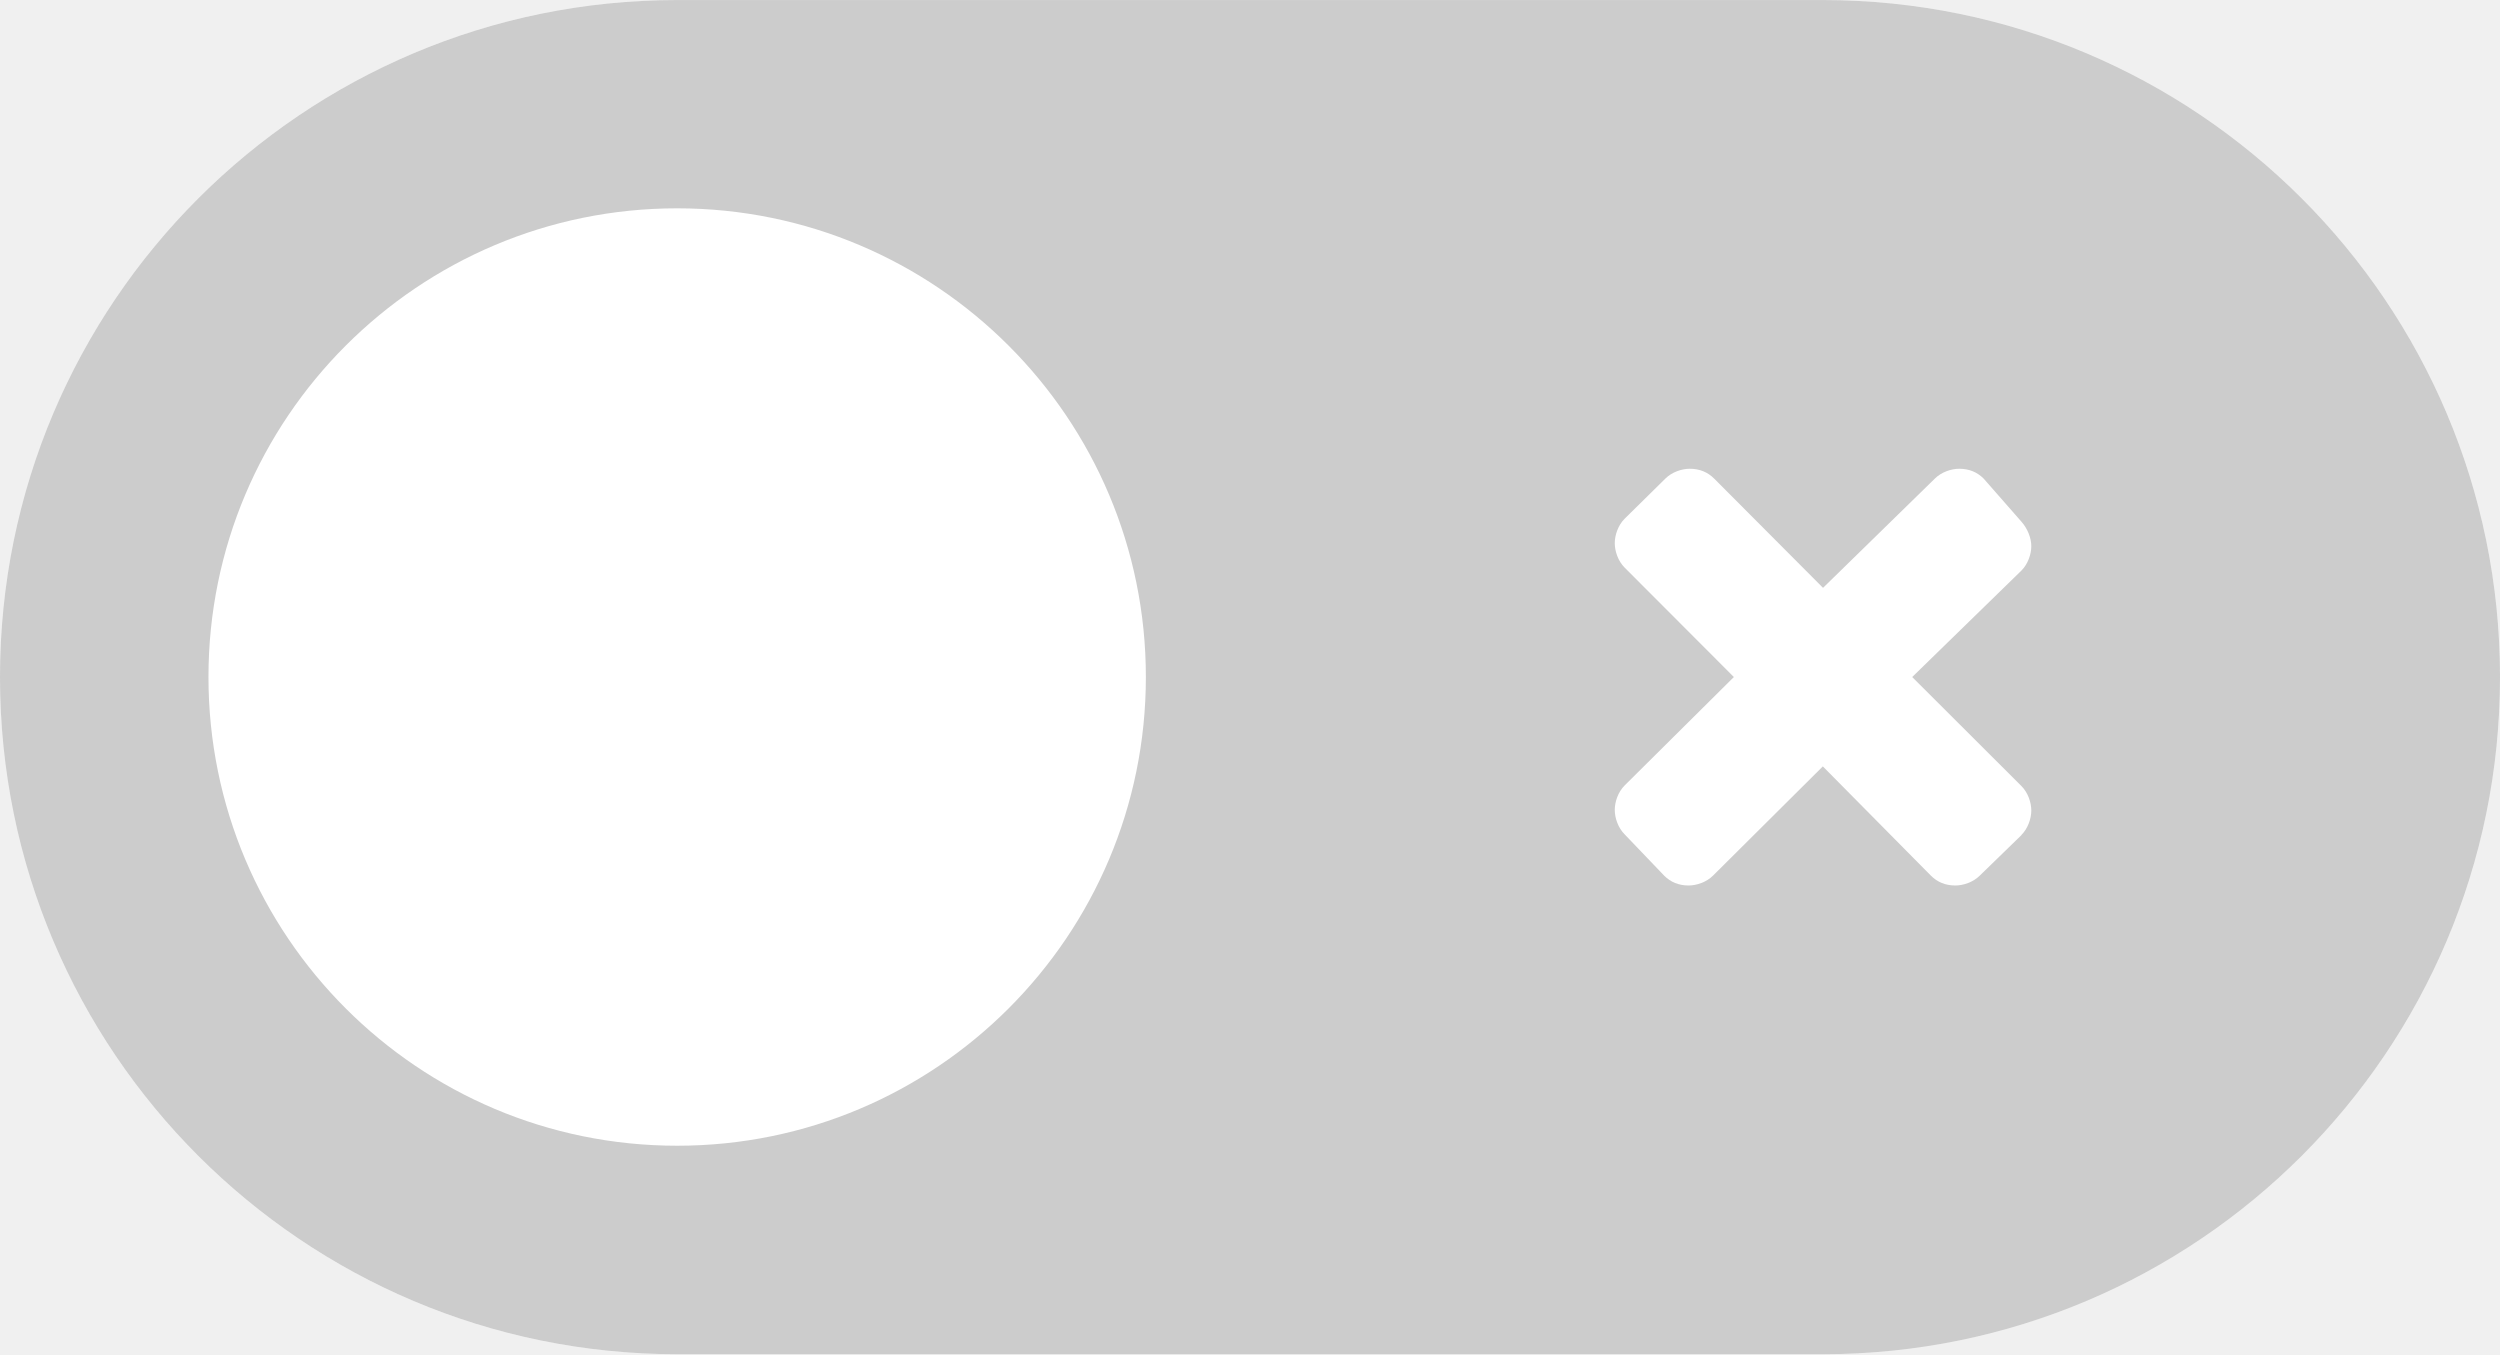
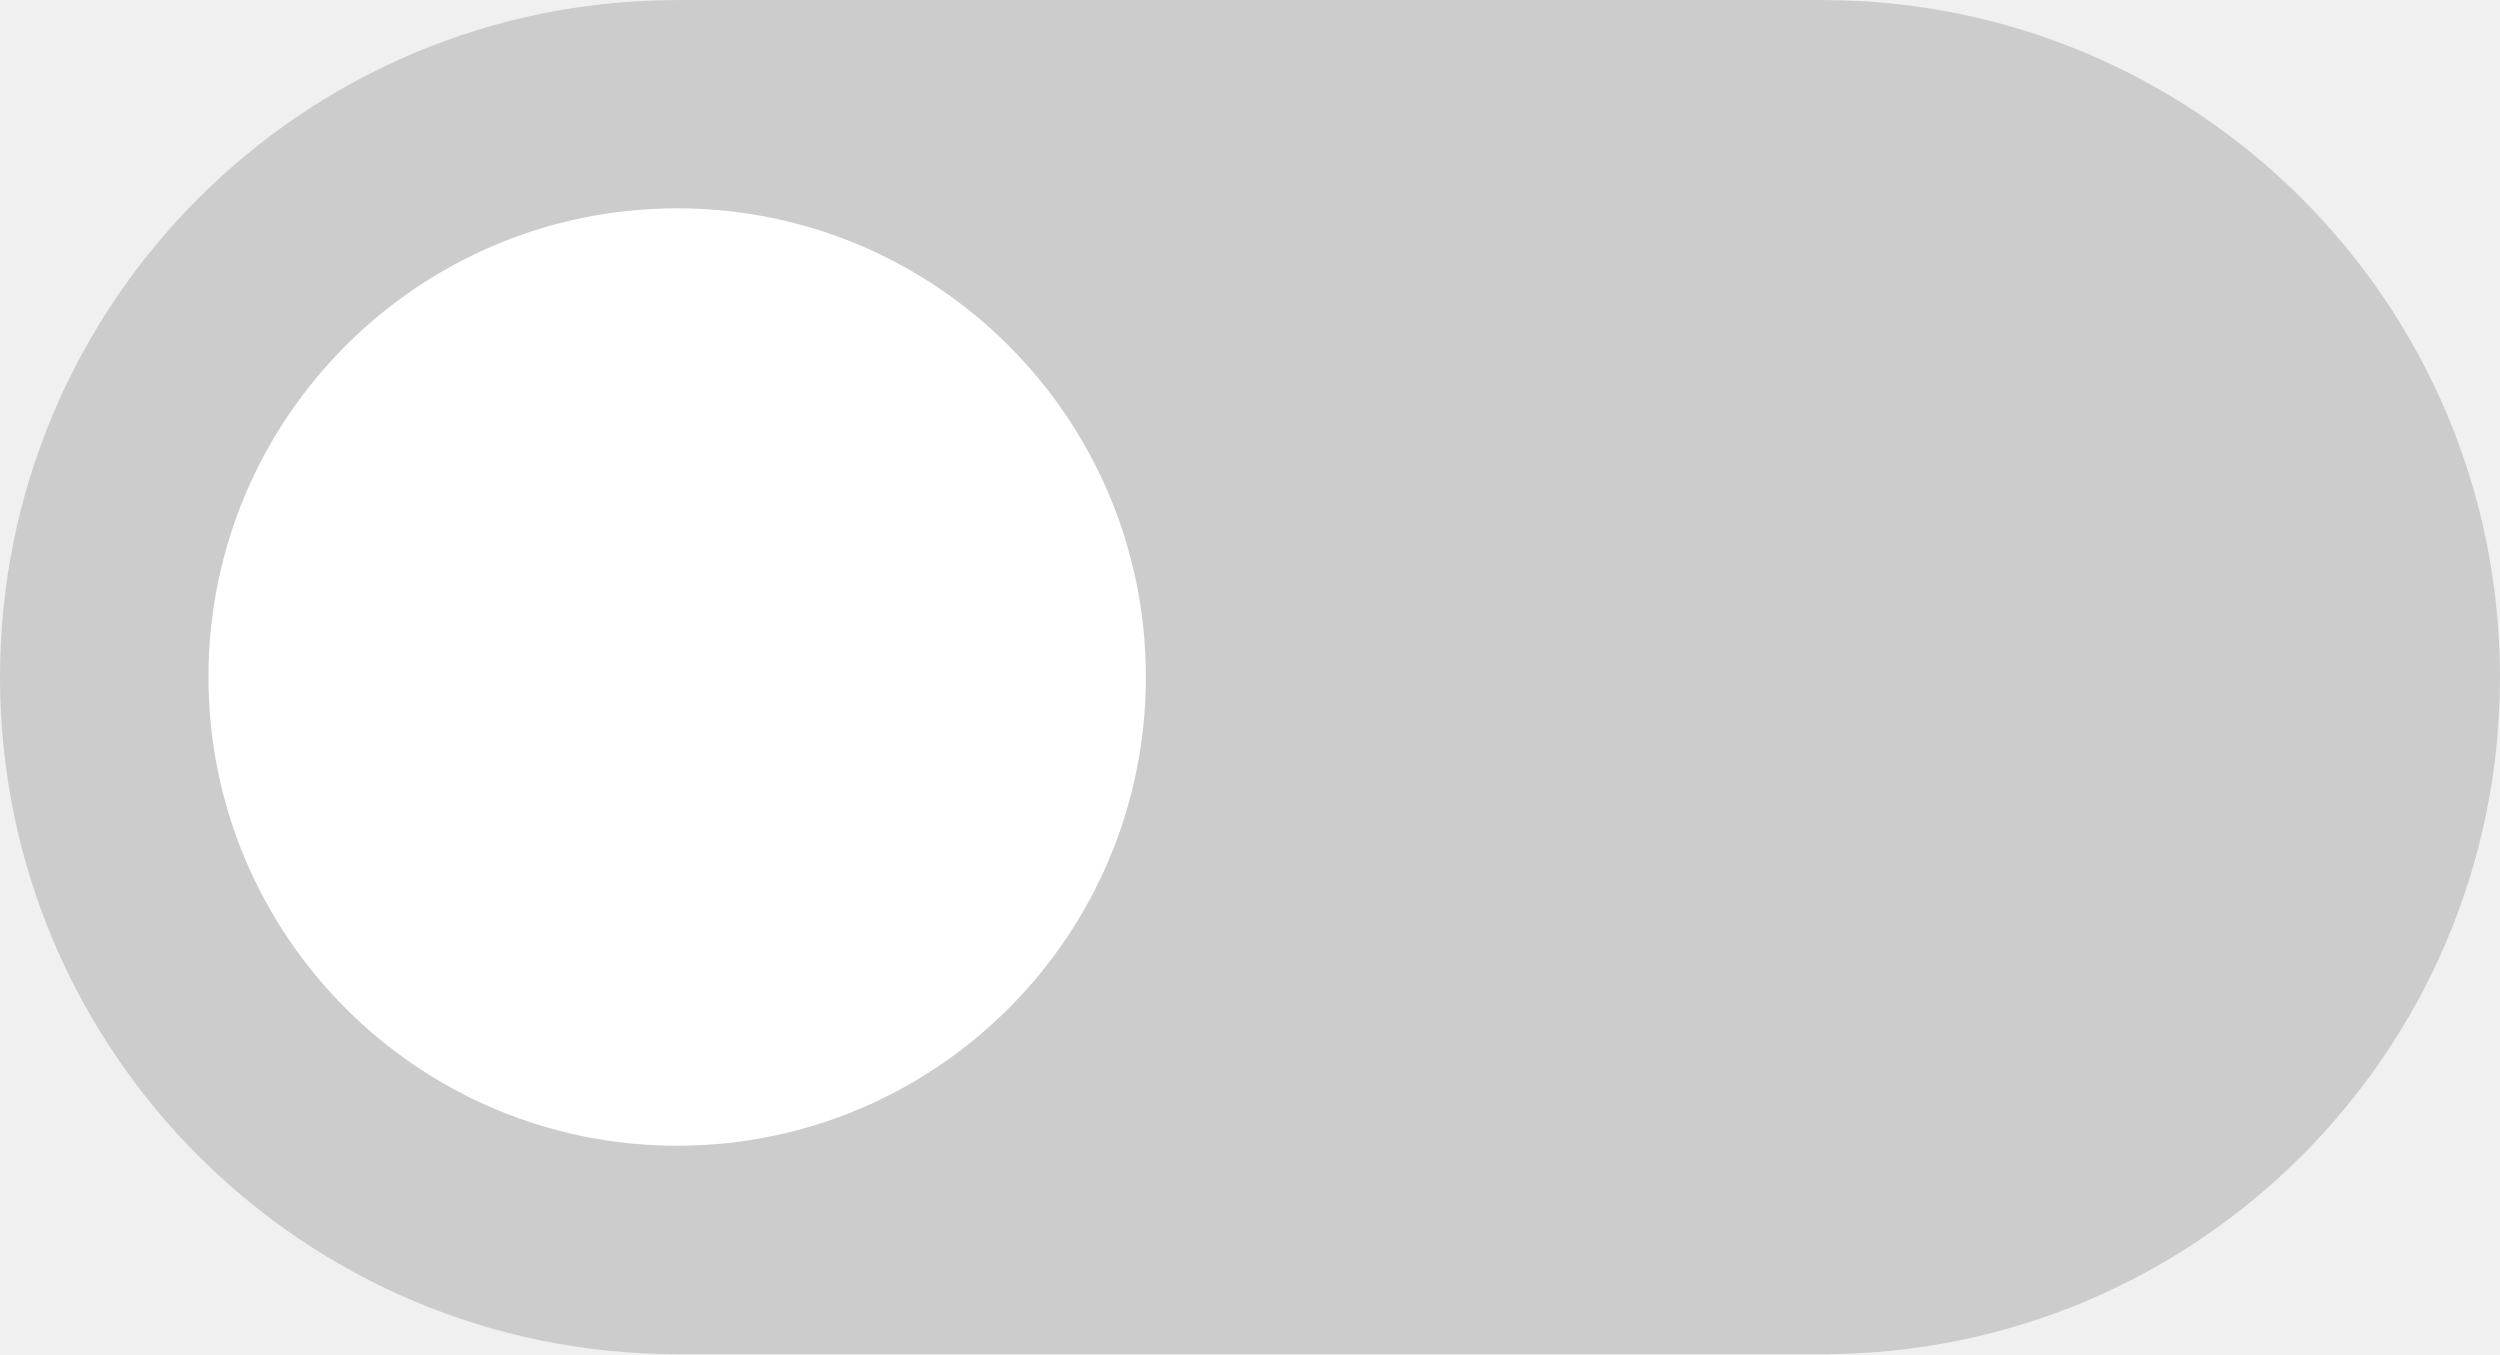
- <svg xmlns="http://www.w3.org/2000/svg" width="48" height="26" viewBox="0 0 12.7 6.879" version="1.1" id="svg8">
+ <svg xmlns="http://www.w3.org/2000/svg" id="svg8" version="1.1" viewBox="0 0 12.7 6.879" height="26" width="48">
  <defs id="defs2" />
-   <g id="layer1" transform="translate(0,-290.1208)">
-     <rect ry="3.44" y="290.121" x="0" height="6.879" width="12.7" id="rect918" style="opacity:1;fill:#ffffff;fill-opacity:1;stroke:none;stroke-width:0.302;stroke-opacity:1" />
-     <rect style="opacity:0.25;fill:#333333;fill-opacity:1;stroke:none;stroke-width:0.302;stroke-opacity:1" id="rect815" width="12.7" height="6.879" x="0" y="290.121" ry="3.44" />
-     <path class="st2" d="m 10.269,294.363 -0.212,0.206 c -0.033,0.033 -0.083,0.05 -0.124,0.05 -0.05,0 -0.091,-0.017 -0.124,-0.05 L 9.26,294.014 8.702,294.569 c -0.033,0.033 -0.083,0.05 -0.124,0.05 -0.05,0 -0.091,-0.017 -0.124,-0.05 l -0.201,-0.21 c -0.033,-0.033 -0.05,-0.083 -0.05,-0.124 0,-0.041 0.017,-0.091 0.05,-0.124 l 0.555,-0.551 -0.555,-0.556 c -0.033,-0.033 -0.05,-0.083 -0.05,-0.124 0,-0.041 0.017,-0.091 0.05,-0.124 l 0.207,-0.204 c 0.033,-0.033 0.083,-0.05 0.124,-0.05 0.05,0 0.091,0.017 0.124,0.05 l 0.553,0.555 0.568,-0.555 c 0.033,-0.033 0.083,-0.05 0.124,-0.05 0.05,0 0.091,0.017 0.124,0.05 l 0.192,0.219 c 0.031,0.035 0.05,0.083 0.05,0.124 0,0.041 -0.017,0.091 -0.05,0.124 l -0.555,0.541 0.555,0.554 c 0.033,0.033 0.05,0.083 0.05,0.124 0,0.041 -0.017,0.091 -0.05,0.124 z" id="path27" style="opacity:1;fill:#ffffff;fill-opacity:1;stroke-width:0.083" />
-     <path class="st2" d="m 4.94,293.078 -1.642,1.492 c -0.033,0.033 -0.082,0.049 -0.123,0.049 -0.049,0 -0.09,-0.016 -0.123,-0.049 l -0.887,-0.887 c -0.033,-0.033 -0.049,-0.082 -0.049,-0.122 0,-0.041 0.016,-0.09 0.049,-0.122 l 0.282,-0.282 c 0.033,-0.033 0.082,-0.049 0.123,-0.049 0.049,0 0.09,0.016 0.123,0.049 l 0.482,0.556 1.238,-1.161 c 0.033,-0.033 0.082,-0.049 0.123,-0.049 0.049,0 0.09,0.016 0.123,0.049 l 0.282,0.282 c 0.033,0.033 0.049,0.082 0.049,0.122 0,0.041 -0.016,0.09 -0.049,0.122 z" id="path39" style="opacity:1;fill:#ffffff;fill-opacity:1;stroke-width:0.082" />
-     <circle style="opacity:1;fill:#ffffff;fill-opacity:1;stroke:none;stroke-width:0.316;stroke-opacity:1" id="path817" cx="3.44" cy="293.56" r="2.381" />
+   <g transform="translate(0,-290.1208)" id="layer1">
+     <rect style="opacity:1;fill:#ffffff;fill-opacity:1;stroke:none;stroke-width:0.302;stroke-opacity:1" id="rect918" width="12.7" height="6.879" x="0" y="290.121" ry="3.44" />
+     <rect ry="3.44" y="290.121" x="0" height="6.879" width="12.7" id="rect815" style="opacity:0.25;fill:#333333;fill-opacity:1;stroke:none;stroke-width:0.302;stroke-opacity:1" />
+     <path style="opacity:1;fill:#ffffff;fill-opacity:1;stroke-width:0.082" id="path39" d="m 4.94,293.078 -1.642,1.492 c -0.033,0.033 -0.082,0.049 -0.123,0.049 -0.049,0 -0.09,-0.016 -0.123,-0.049 l -0.887,-0.887 c -0.033,-0.033 -0.049,-0.082 -0.049,-0.122 0,-0.041 0.016,-0.09 0.049,-0.122 l 0.282,-0.282 c 0.033,-0.033 0.082,-0.049 0.123,-0.049 0.049,0 0.09,0.016 0.123,0.049 l 0.482,0.556 1.238,-1.161 c 0.033,-0.033 0.082,-0.049 0.123,-0.049 0.049,0 0.09,0.016 0.123,0.049 l 0.282,0.282 c 0.033,0.033 0.049,0.082 0.049,0.122 0,0.041 -0.016,0.09 -0.049,0.122 z" class="st2" />
+     <circle r="2.381" cy="293.56" cx="3.44" id="path817" style="opacity:1;fill:#ffffff;fill-opacity:1;stroke:none;stroke-width:0.316;stroke-opacity:1" />
  </g>
</svg>
